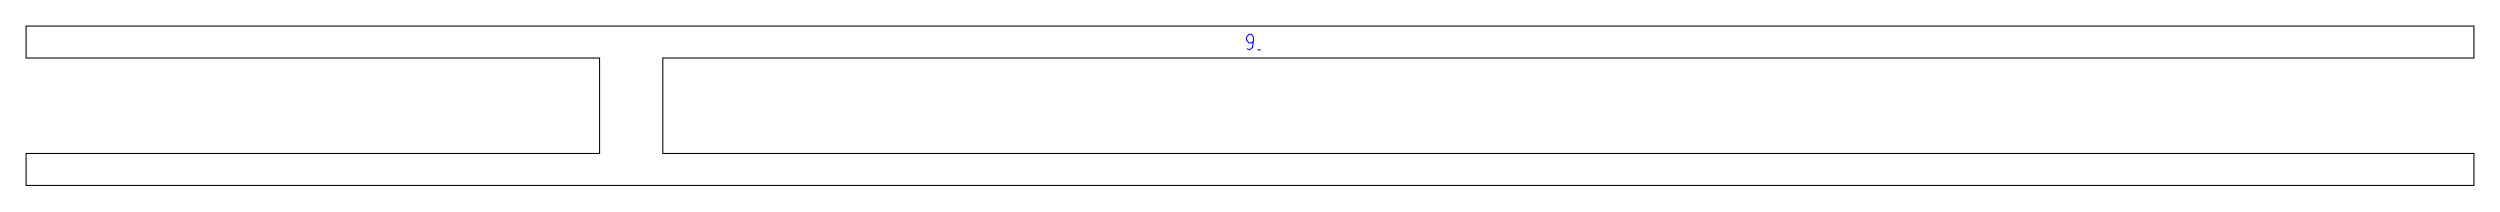
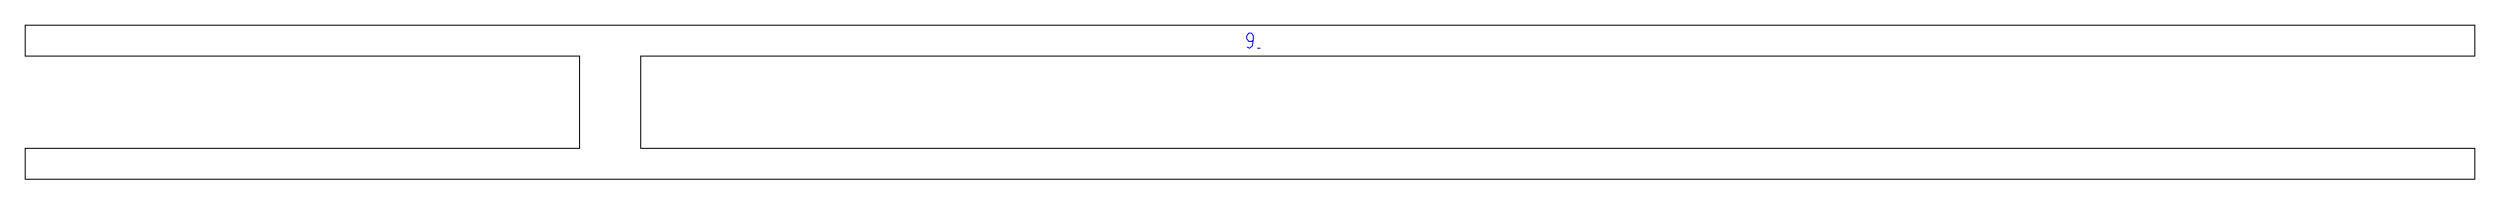
- <svg xmlns="http://www.w3.org/2000/svg" width="479.50mm" height="40.56mm" viewBox="0 0 479.50 40.56">
+ <svg xmlns="http://www.w3.org/2000/svg" width="496.04mm" height="40.56mm" viewBox="0 0 496.04 40.56">
  <g fill="none" stroke="#0000ff" stroke-width="0.2">
-     <path d="M 239.155,9.325 L 239.658,9.565 L 240.216,9.115 L 240.402,7.915 L 240.402,7.105 L 240.030,6.565 L 239.527,6.565 L 239.100,7.105 L 239.100,7.705 L 239.527,8.215 L 240.123,8.215 L 240.402,7.915" />
-     <path d="M 241.161,9.565 L 241.821,9.565" />
+     <path d="M 247.427,9.325 L 247.929,9.565 L 248.487,9.115 L 248.673,7.915 L 248.673,7.105 L 248.301,6.565 L 247.799,6.565 L 247.371,7.105 L 247.371,7.705 L 247.799,8.215 L 248.394,8.215 L 248.673,7.915" />
+     <path d="M 249.432,9.565 L 250.092,9.565" />
  </g>
  <g fill="none" stroke="#ff8000" stroke-width="0.2">
  </g>
  <g fill="none" stroke="#000000" stroke-width="0.2">
-     <path d="M 5.000,5.000 L 474.501,5.000 L 474.501,11.130 L 127.130,11.130 L 127.130,29.432 L 474.501,29.432 L 474.501,35.562 L 5.000,35.562 L 5.000,29.432 L 115.000,29.432 L 115.000,11.130 L 5.000,11.130 Z" />
+     <path d="M 5.000,5.000 L 491.044,5.000 L 491.044,11.130 L 127.130,11.130 L 127.130,29.432 L 491.044,29.432 L 491.044,35.562 L 5.000,35.562 L 5.000,29.432 L 115.000,29.432 L 115.000,11.130 L 5.000,11.130 Z" />
  </g>
</svg>
